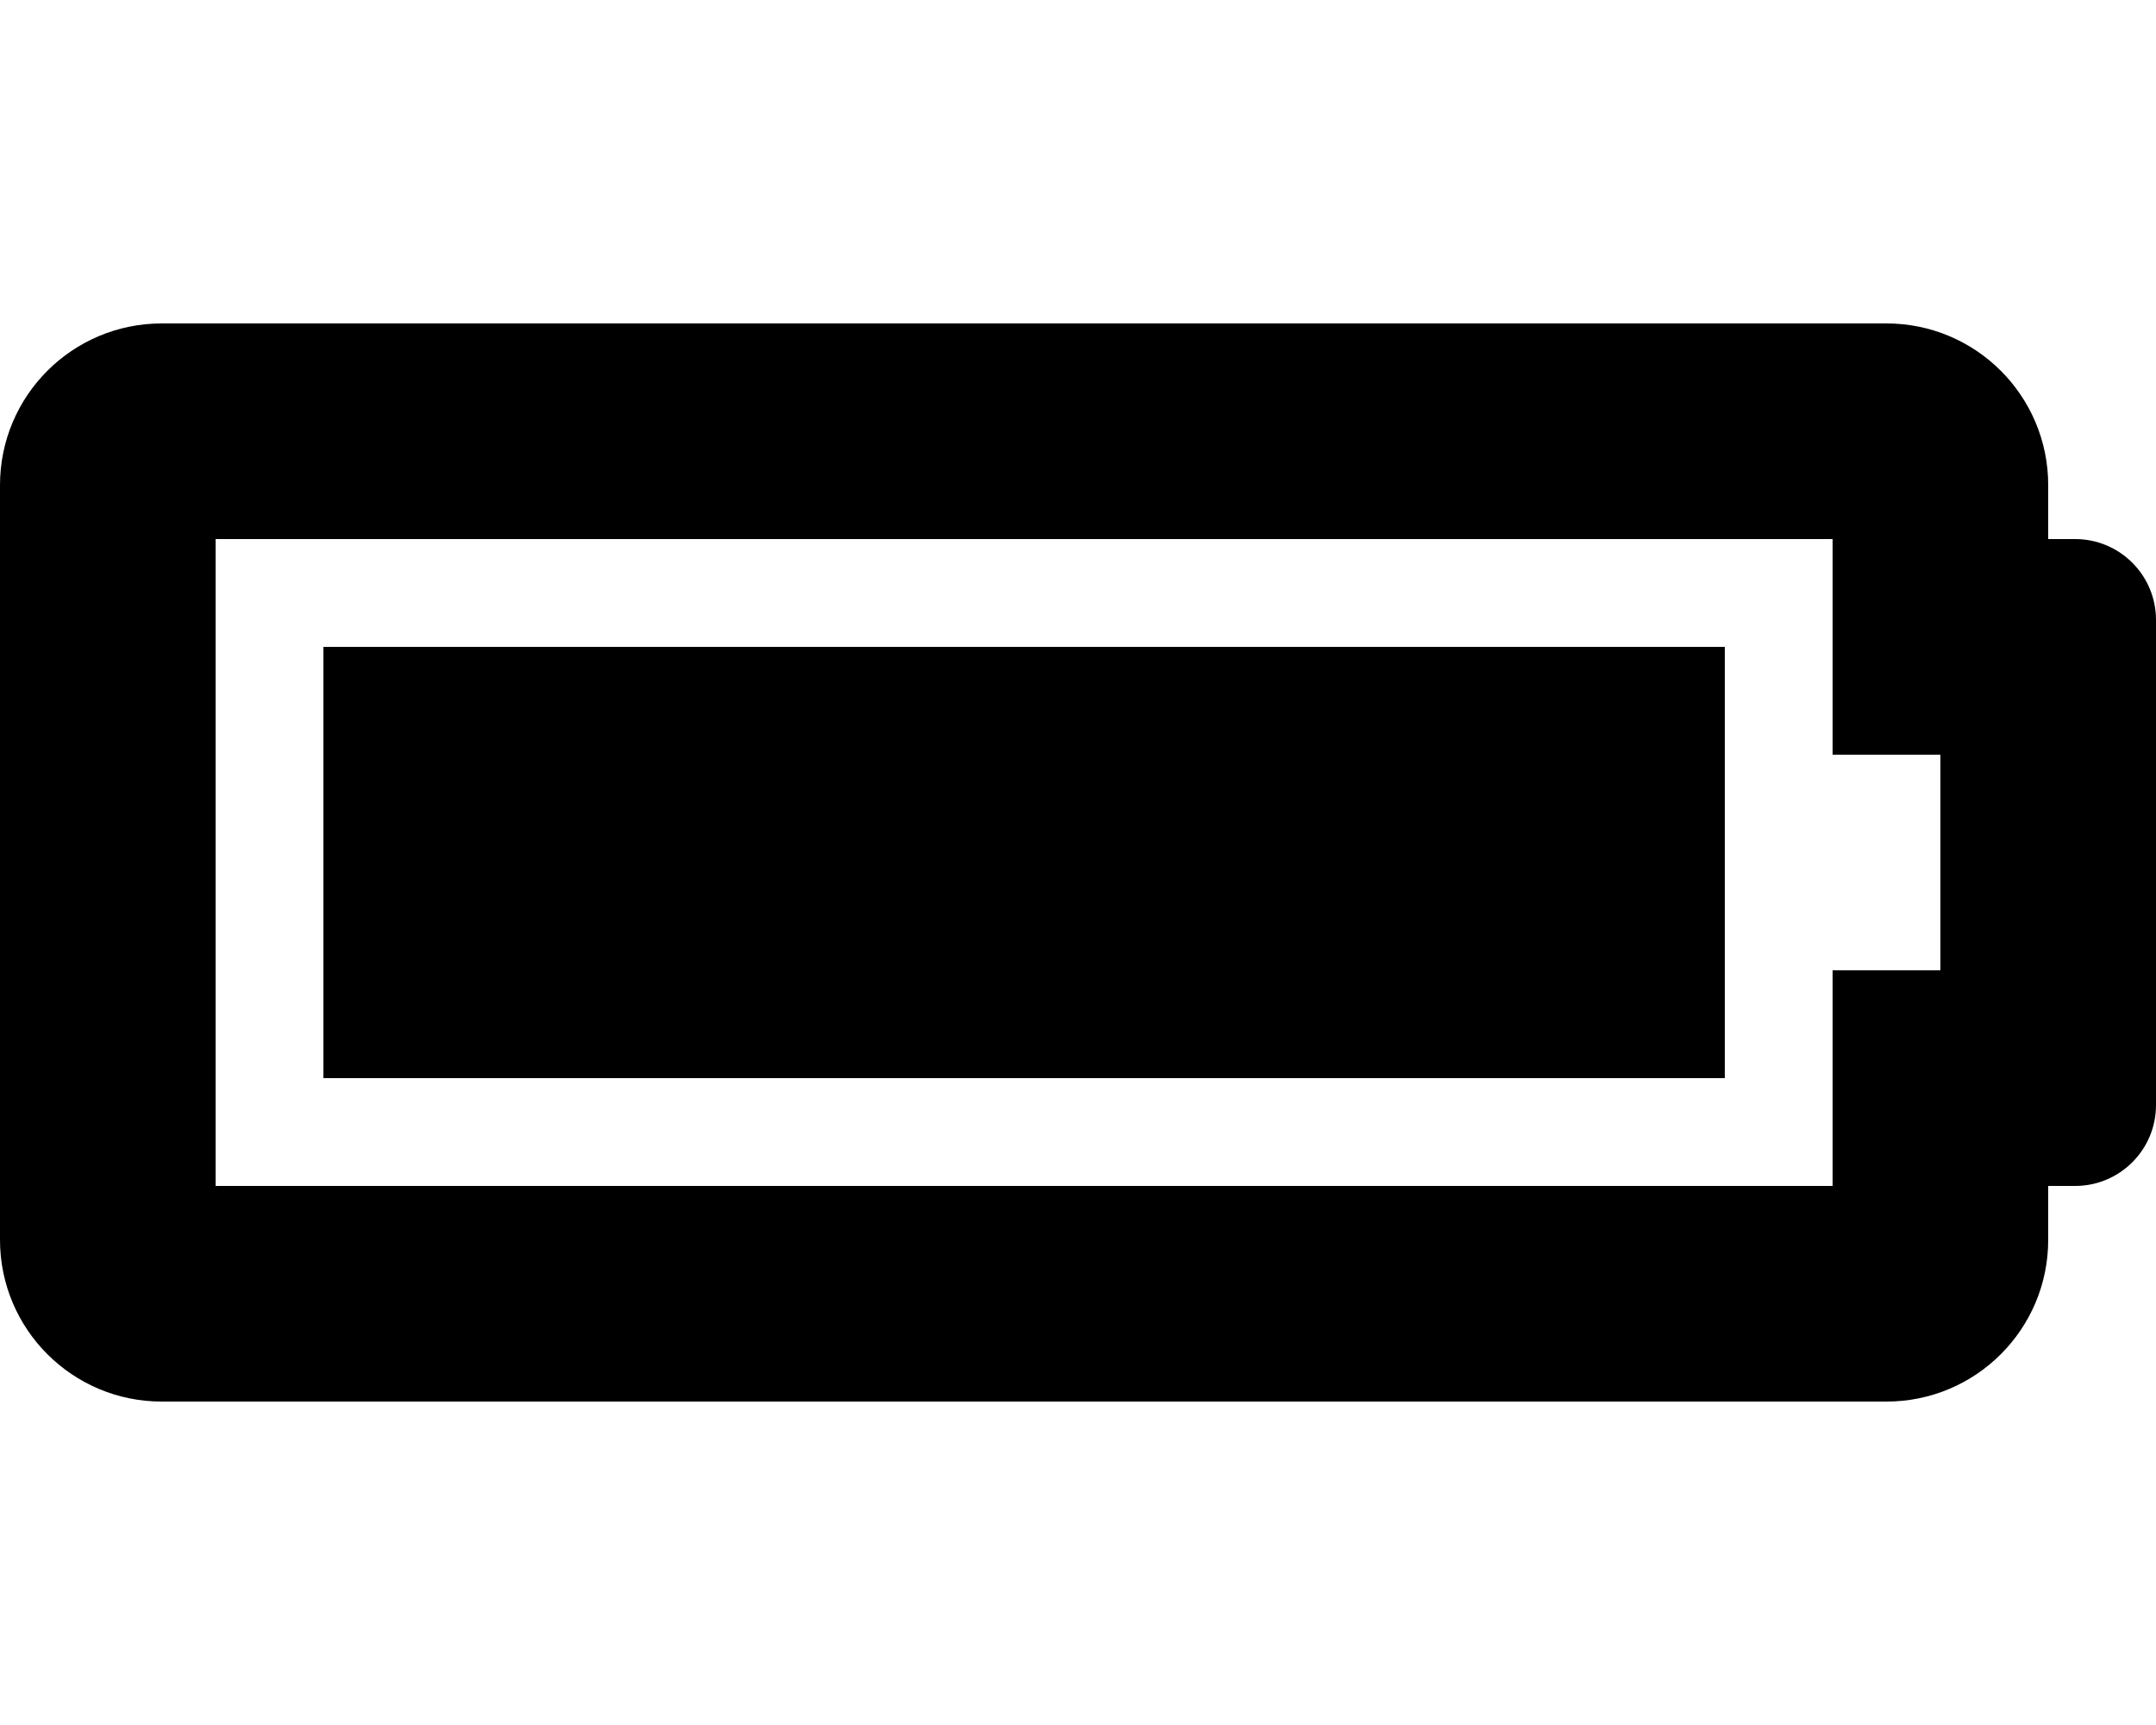
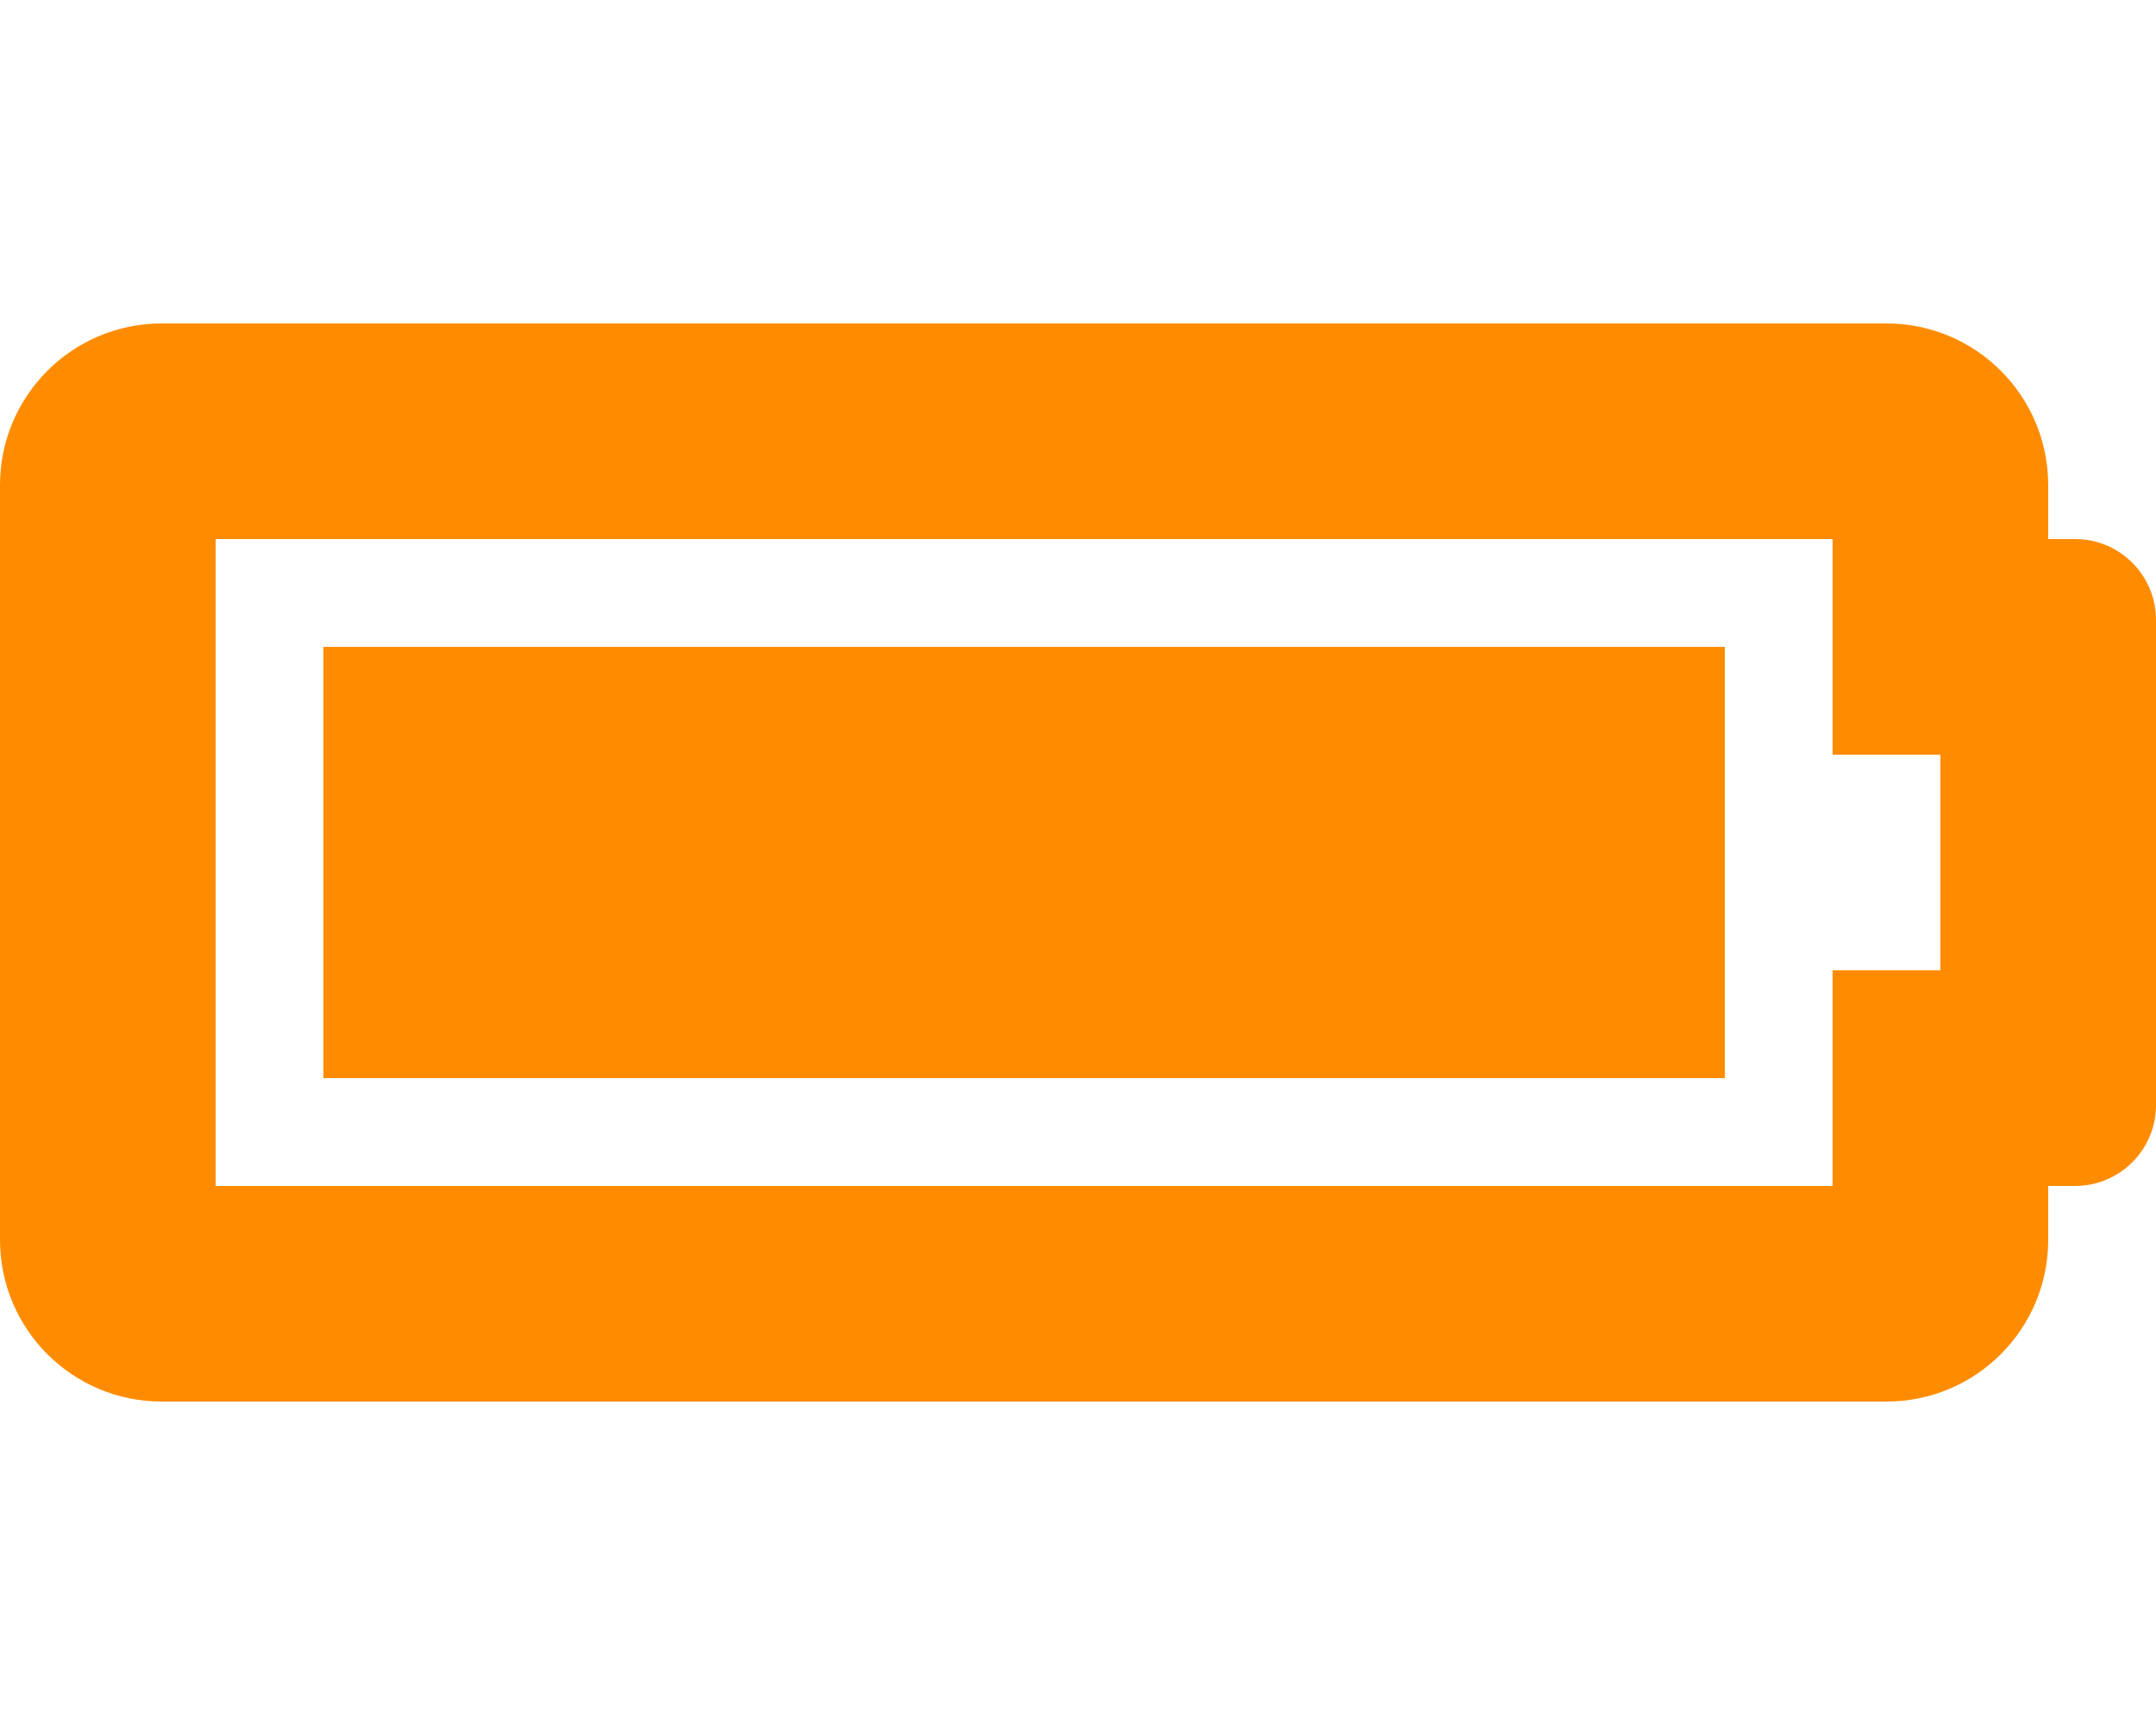
- <svg xmlns="http://www.w3.org/2000/svg" aria-hidden="true" focusable="false" data-prefix="fas" data-icon="battery-full" class="svg-inline--fa fa-battery-full fa-w-20" role="img" viewBox="0 0 640 512">
-   <path fill="currentColor" d="M544 160v64h32v64h-32v64H64V160h480m16-64H48c-26.51 0-48 21.49-48 48v224c0 26.51 21.49 48 48 48h512c26.51 0 48-21.49 48-48v-16h8c13.255 0 24-10.745 24-24V184c0-13.255-10.745-24-24-24h-8v-16c0-26.51-21.49-48-48-48zm-48 96H96v128h416V192z" />
+ <svg xmlns="http://www.w3.org/2000/svg" aria-hidden="true" focusable="false" role="img" viewBox="0 0 640 512">
+   <path fill="hsl(33, 100%, 50%)" d="M544 160v64h32v64h-32v64H64V160h480m16-64H48c-26.51 0-48 21.49-48 48v224c0 26.51 21.49 48 48 48h512c26.51 0 48-21.49 48-48v-16h8c13.255 0 24-10.745 24-24V184c0-13.255-10.745-24-24-24h-8v-16c0-26.51-21.49-48-48-48zm-48 96H96v128h416V192z" />
</svg>
